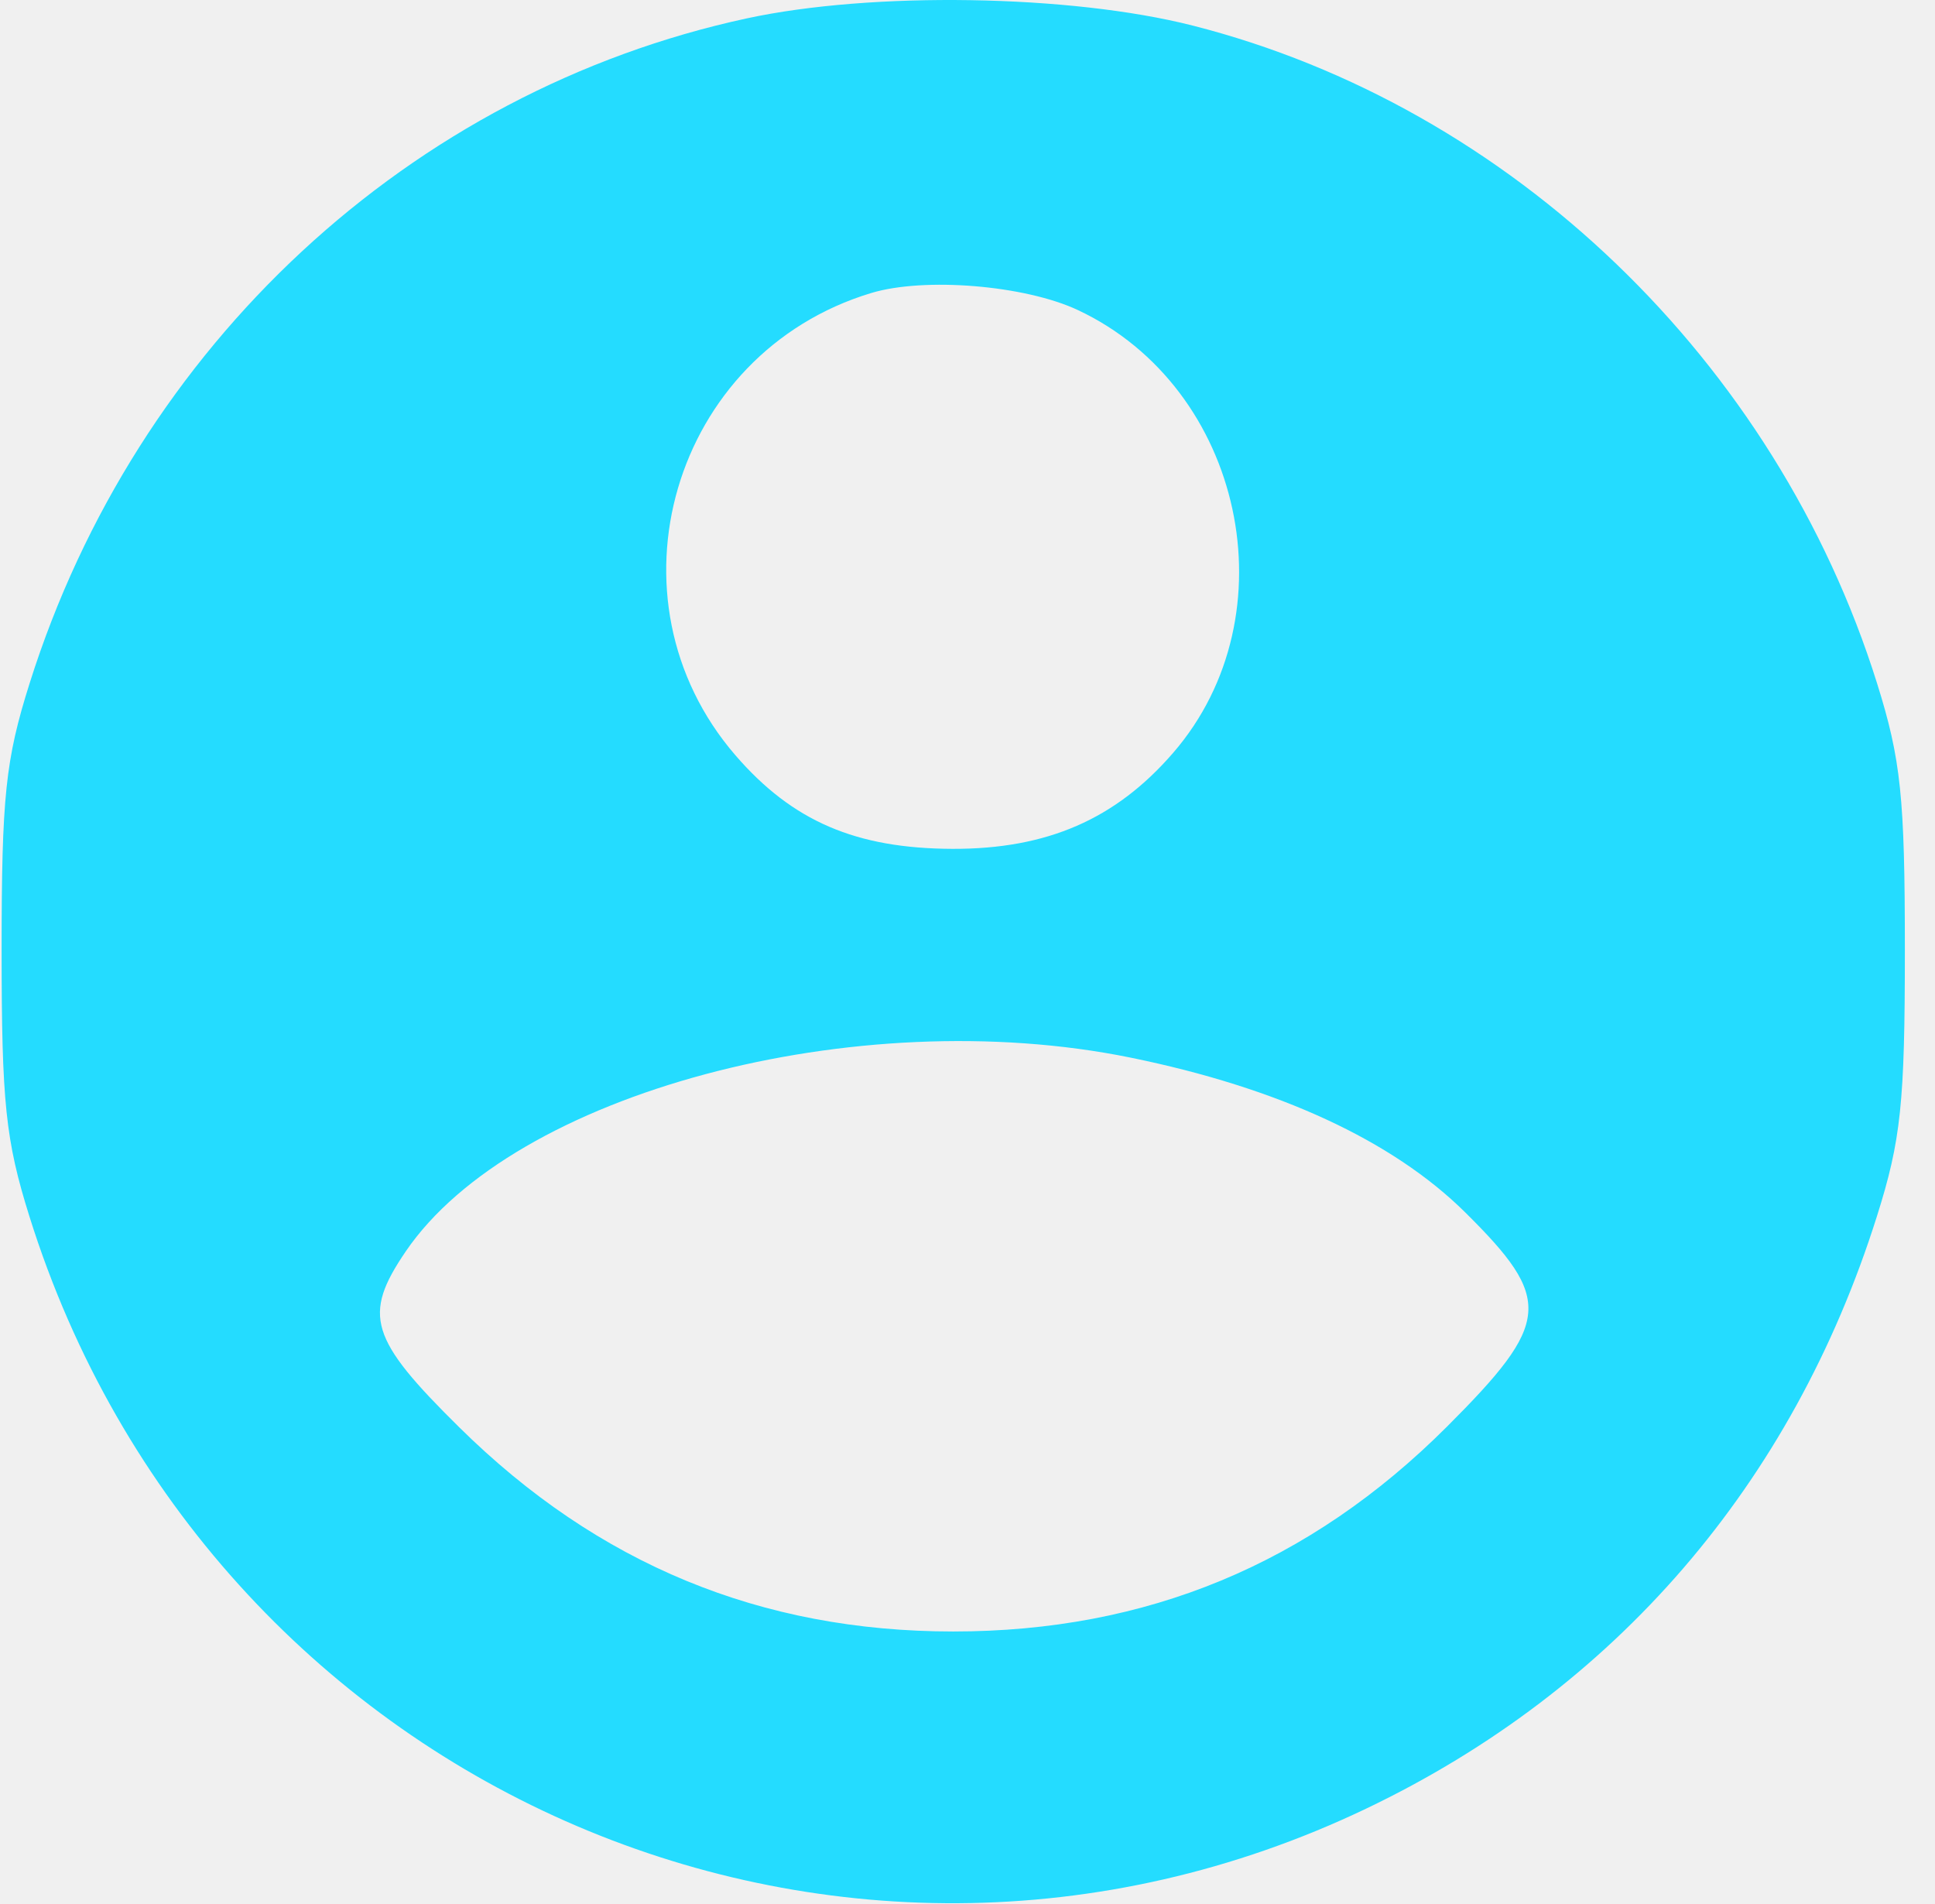
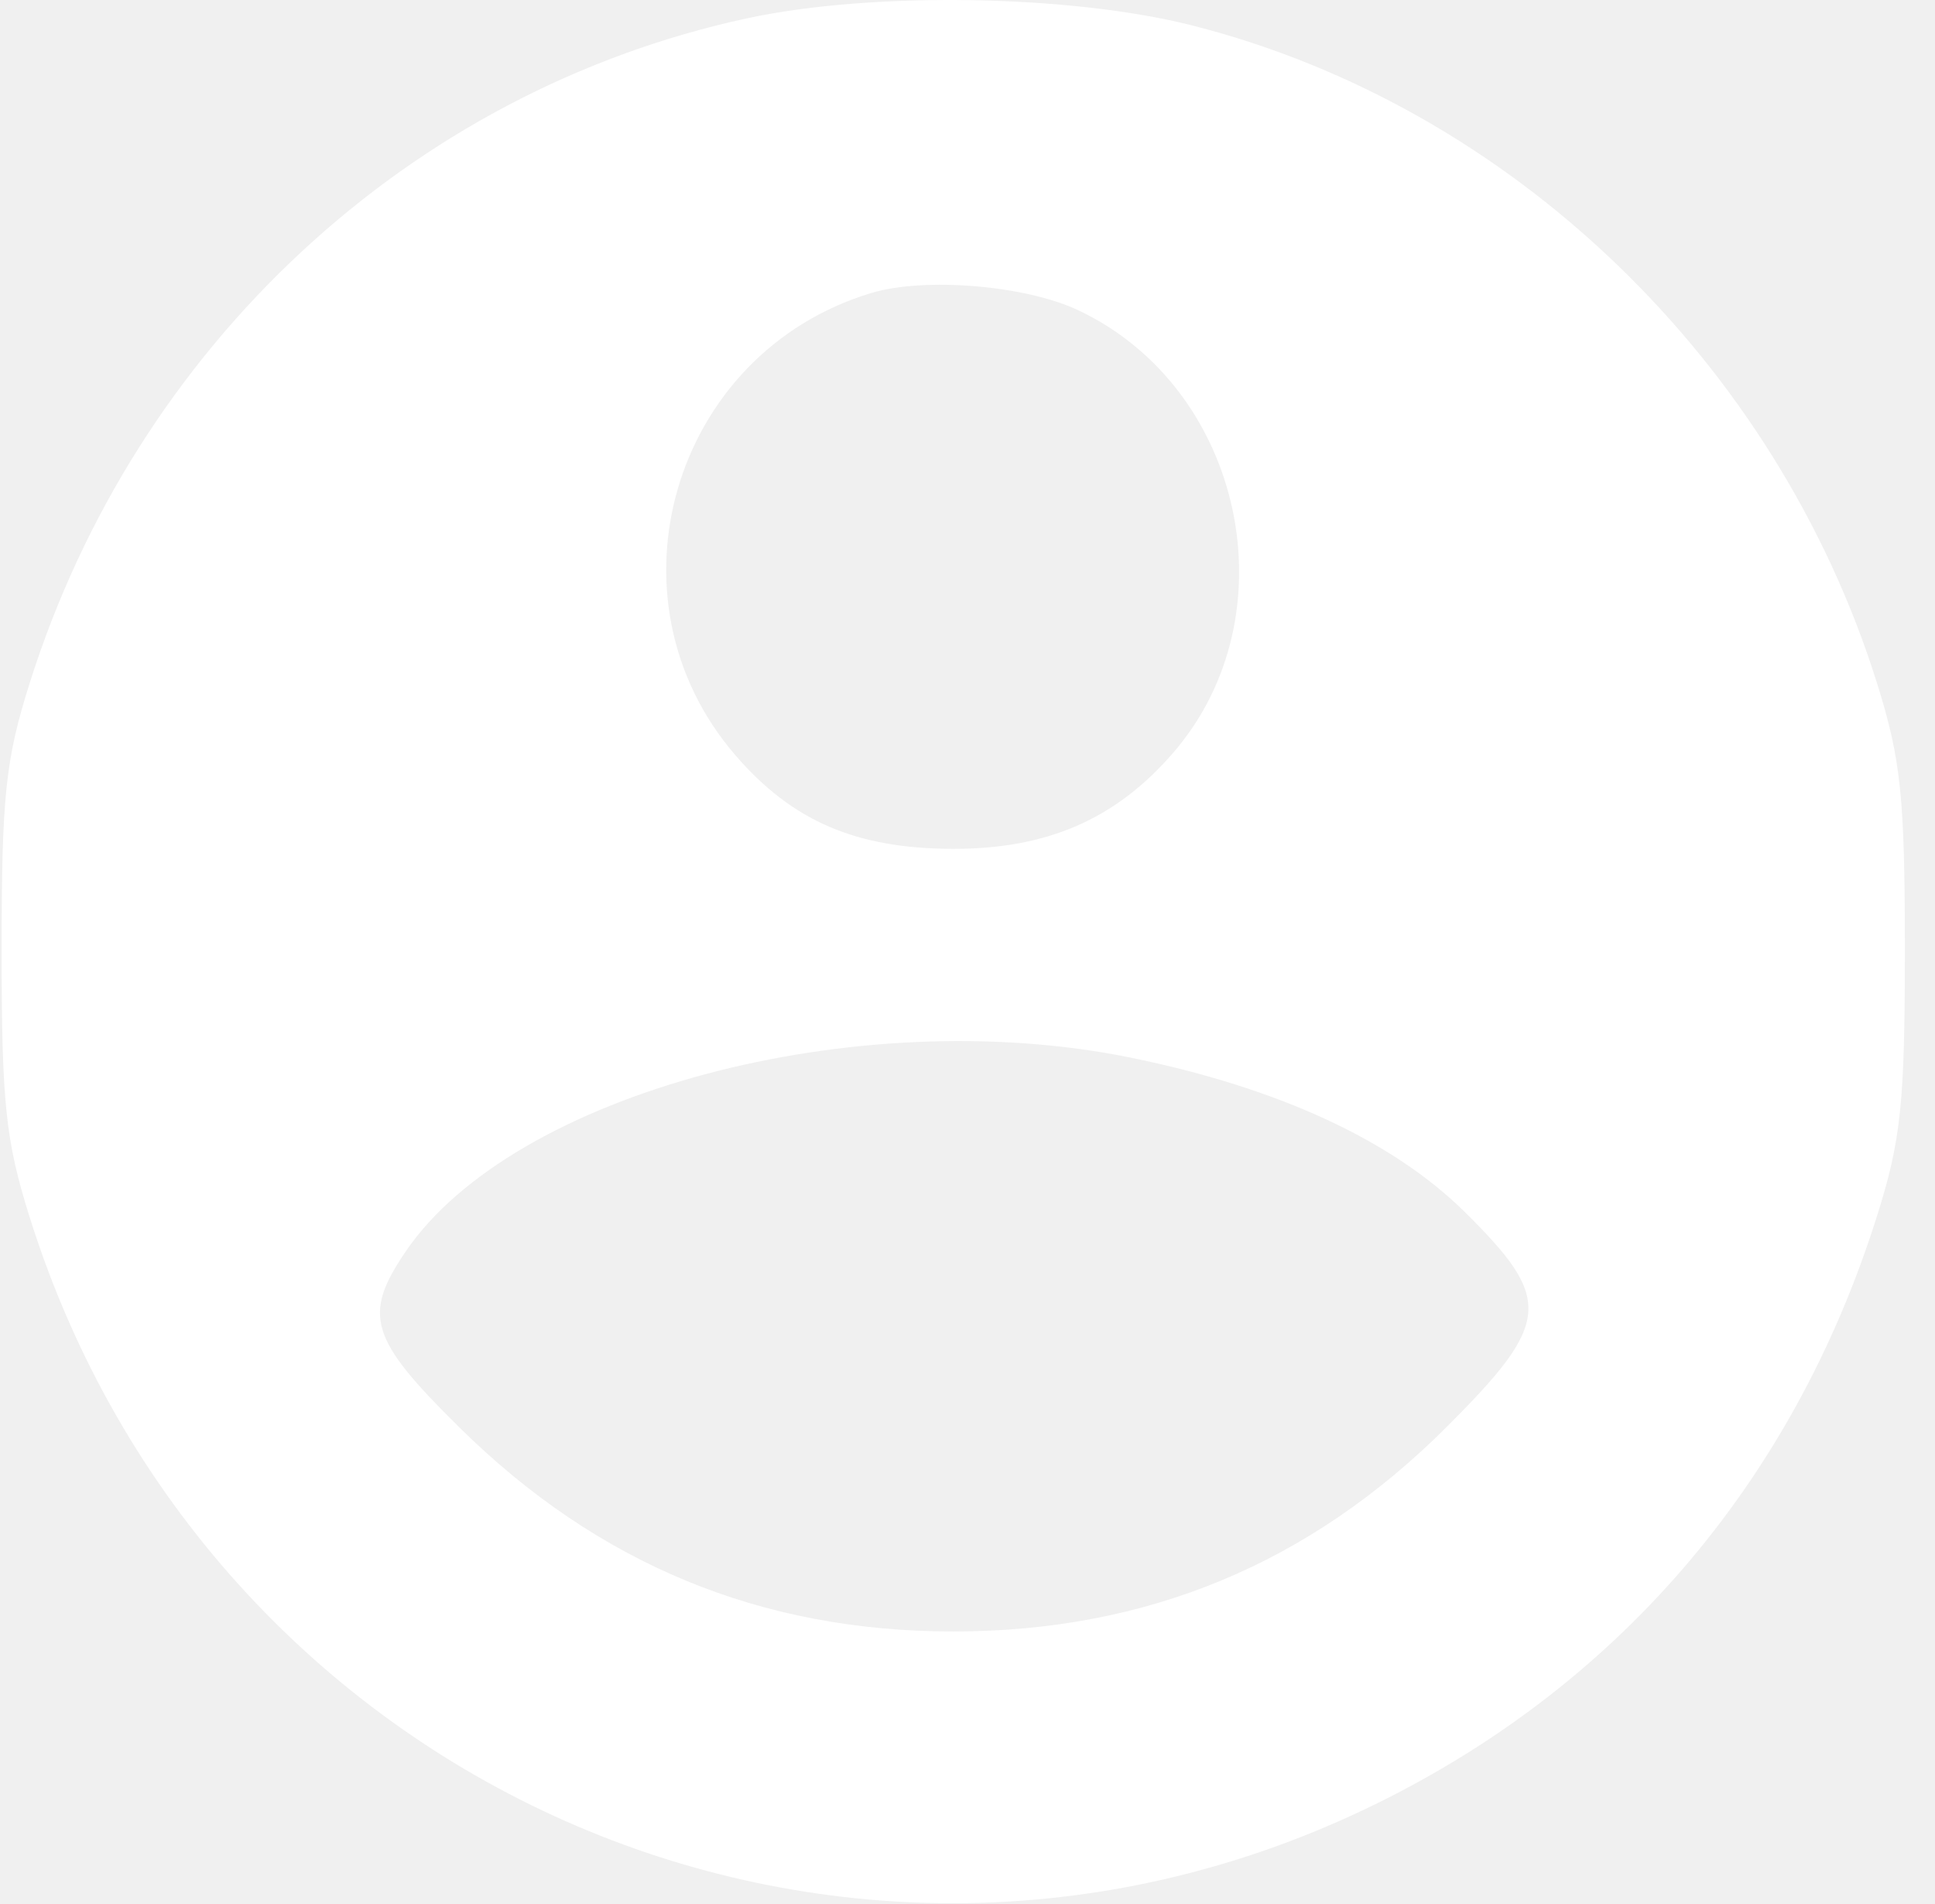
- <svg xmlns="http://www.w3.org/2000/svg" width="61" height="60" viewBox="0 0 61 60" fill="#24DCFF">
-   <path fill-rule="evenodd" clip-rule="evenodd" d="M23.54 0.58C12.935 2.872 4.296 10.882 0.935 21.537C0.172 23.953 0.051 25.113 0.051 29.945C0.051 34.763 0.174 35.944 0.929 38.353C6.548 56.273 26.311 65.026 43.069 57.017C50.92 53.265 56.505 46.789 59.166 38.353C59.929 35.937 60.05 34.778 60.05 29.945C60.05 25.127 59.927 23.946 59.172 21.537C55.989 11.387 47.637 3.361 37.598 0.806C33.748 -0.173 27.491 -0.274 23.54 0.58ZM33.982 9.776C39.201 12.228 40.742 19.386 36.986 23.73C35.174 25.827 33.006 26.77 30.026 26.76C26.981 26.75 24.98 25.888 23.187 23.814C18.921 18.878 21.194 11.132 27.463 9.238C29.142 8.73 32.315 8.992 33.982 9.776ZM35.632 33.34C40.294 34.289 43.895 35.953 46.183 38.214C48.965 40.966 48.904 41.687 45.617 44.974C41.286 49.303 36.152 51.433 30.05 51.433C23.988 51.433 18.85 49.311 14.485 45.003C11.65 42.207 11.423 41.462 12.79 39.452C16.185 34.464 26.972 31.577 35.632 33.34Z" fill="#24DCFF" />
+ <svg xmlns="http://www.w3.org/2000/svg" width="61" height="60" viewBox="0 0 61 60" fill="#FFF">
+   <path fill-rule="evenodd" clip-rule="evenodd" d="M23.54 0.58C12.935 2.872 4.296 10.882 0.935 21.537C0.172 23.953 0.051 25.113 0.051 29.945C0.051 34.763 0.174 35.944 0.929 38.353C6.548 56.273 26.311 65.026 43.069 57.017C50.92 53.265 56.505 46.789 59.166 38.353C59.929 35.937 60.05 34.778 60.05 29.945C60.05 25.127 59.927 23.946 59.172 21.537C55.989 11.387 47.637 3.361 37.598 0.806C33.748 -0.173 27.491 -0.274 23.54 0.58ZM33.982 9.776C39.201 12.228 40.742 19.386 36.986 23.73C35.174 25.827 33.006 26.77 30.026 26.76C26.981 26.75 24.98 25.888 23.187 23.814C18.921 18.878 21.194 11.132 27.463 9.238C29.142 8.73 32.315 8.992 33.982 9.776ZM35.632 33.34C40.294 34.289 43.895 35.953 46.183 38.214C48.965 40.966 48.904 41.687 45.617 44.974C41.286 49.303 36.152 51.433 30.05 51.433C23.988 51.433 18.85 49.311 14.485 45.003C11.65 42.207 11.423 41.462 12.79 39.452C16.185 34.464 26.972 31.577 35.632 33.34Z" fill="#FFF" />
</svg>
